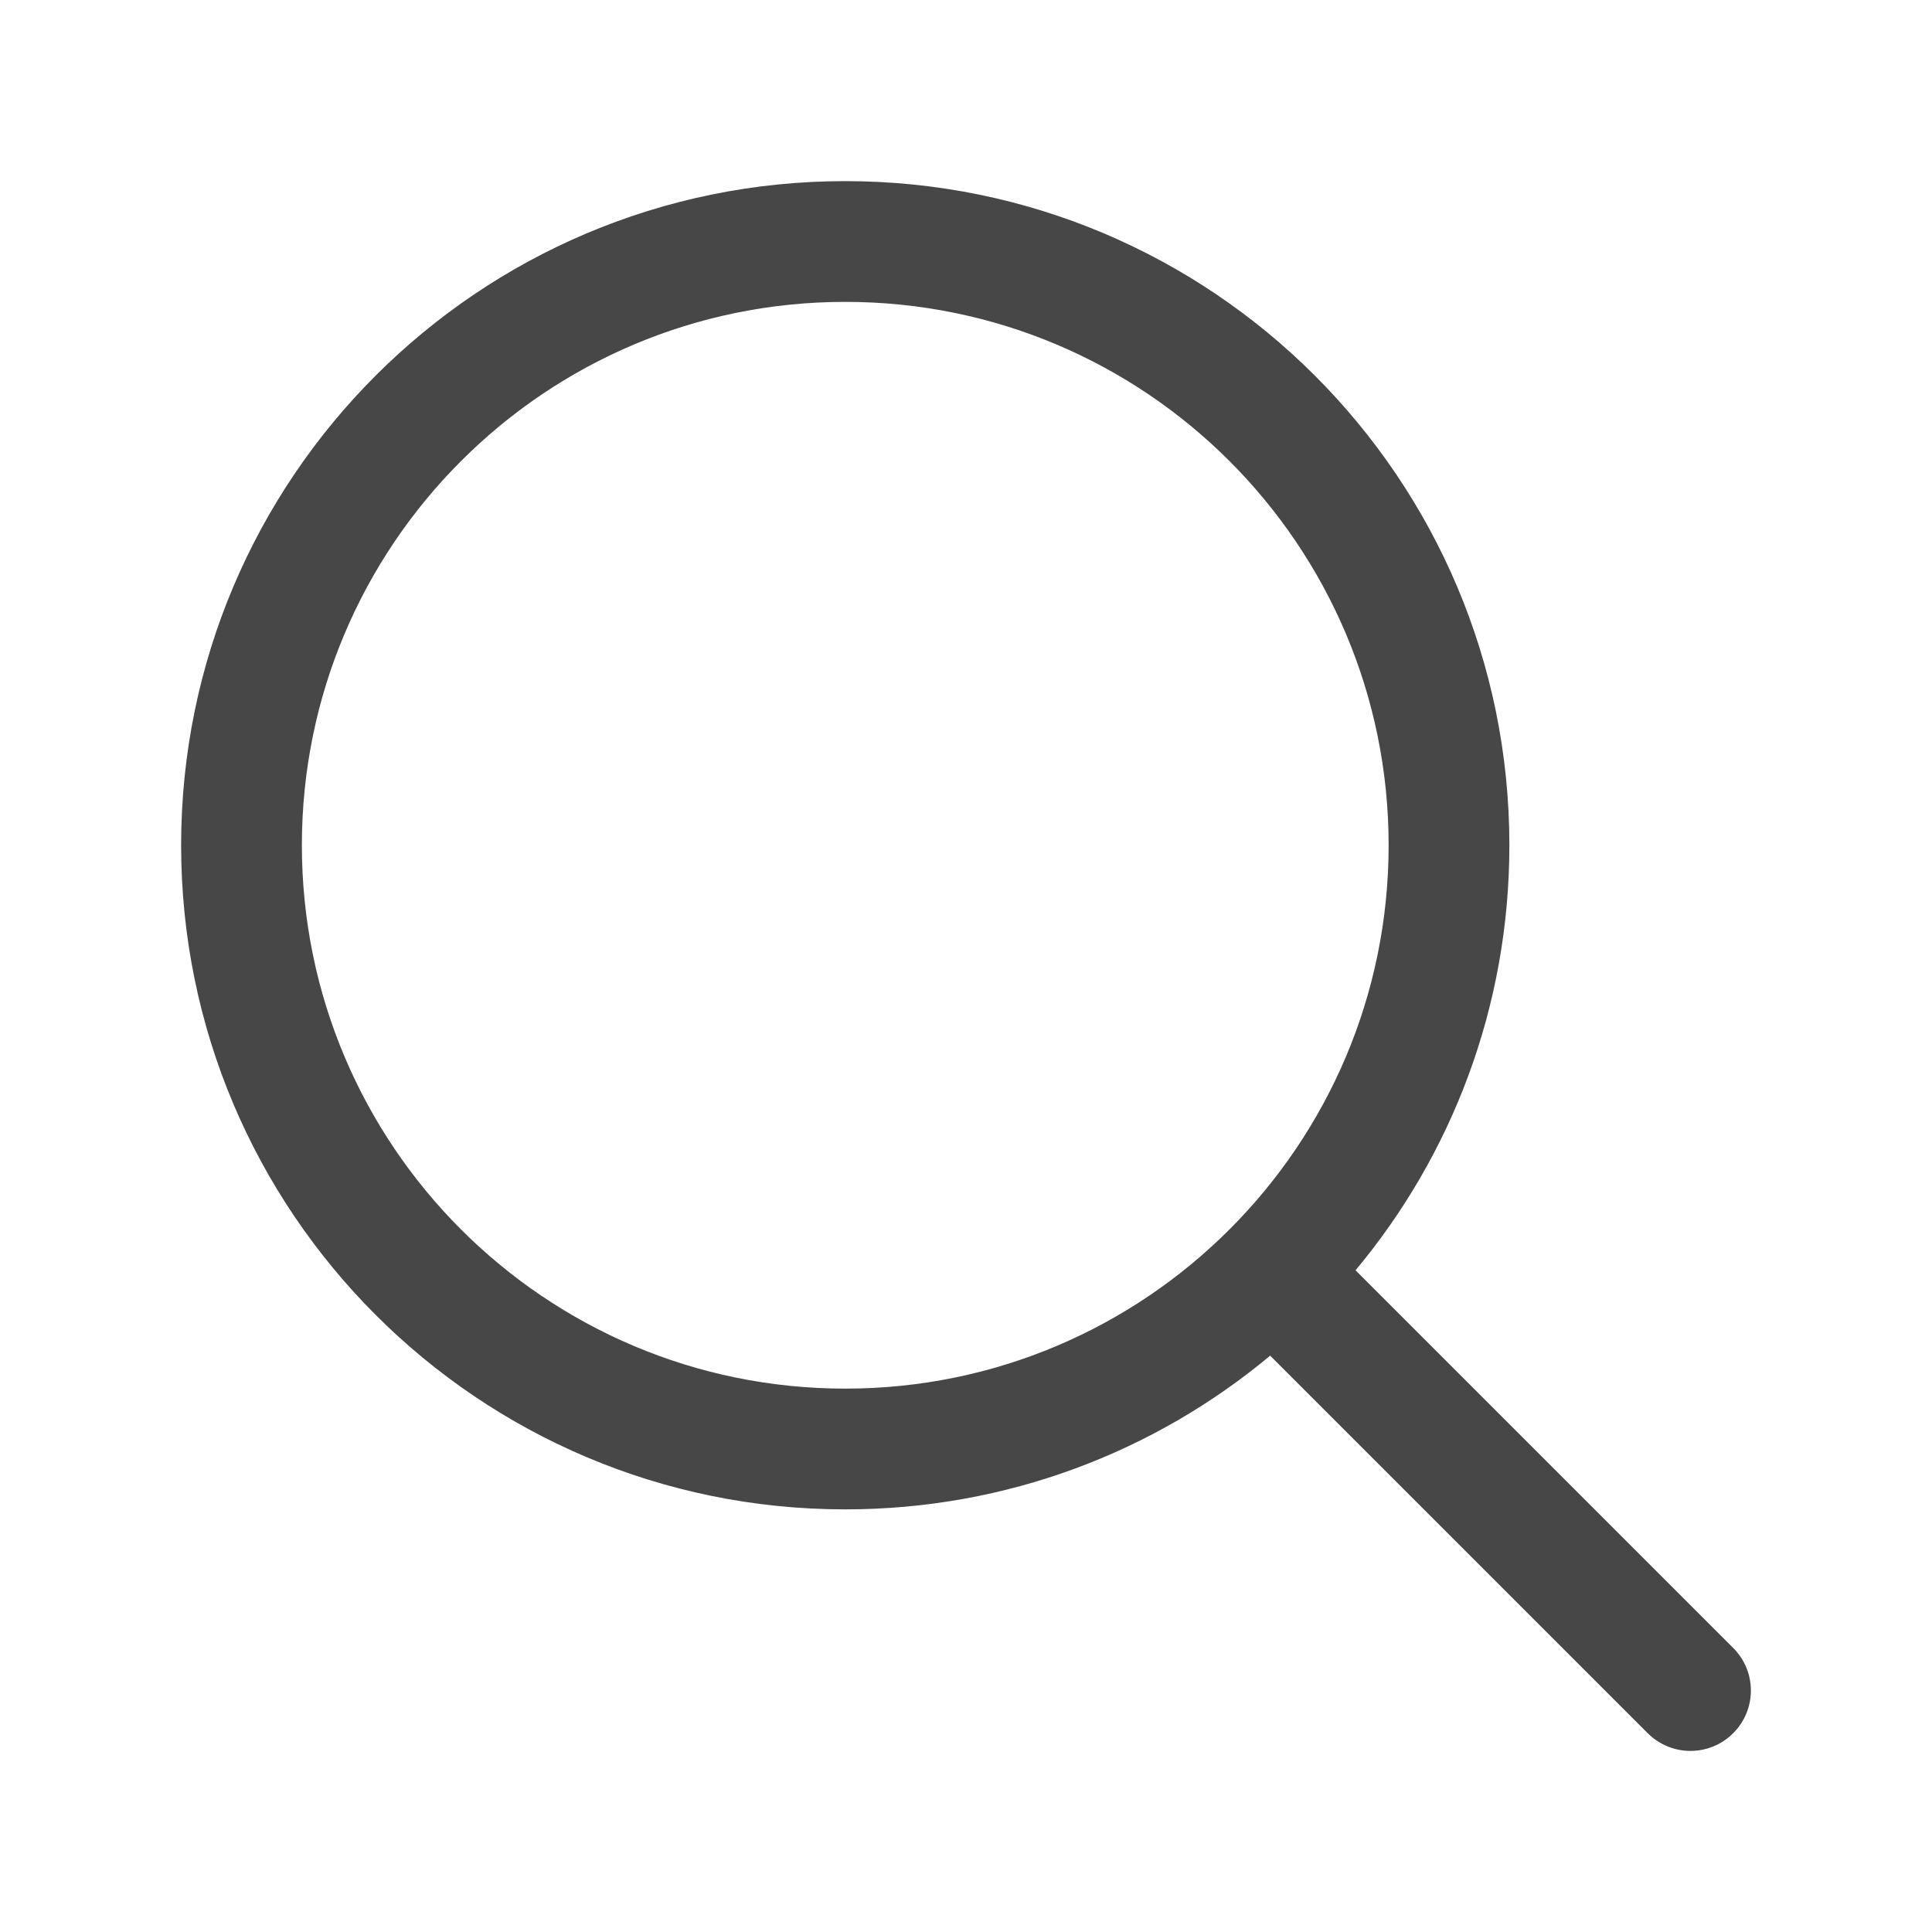
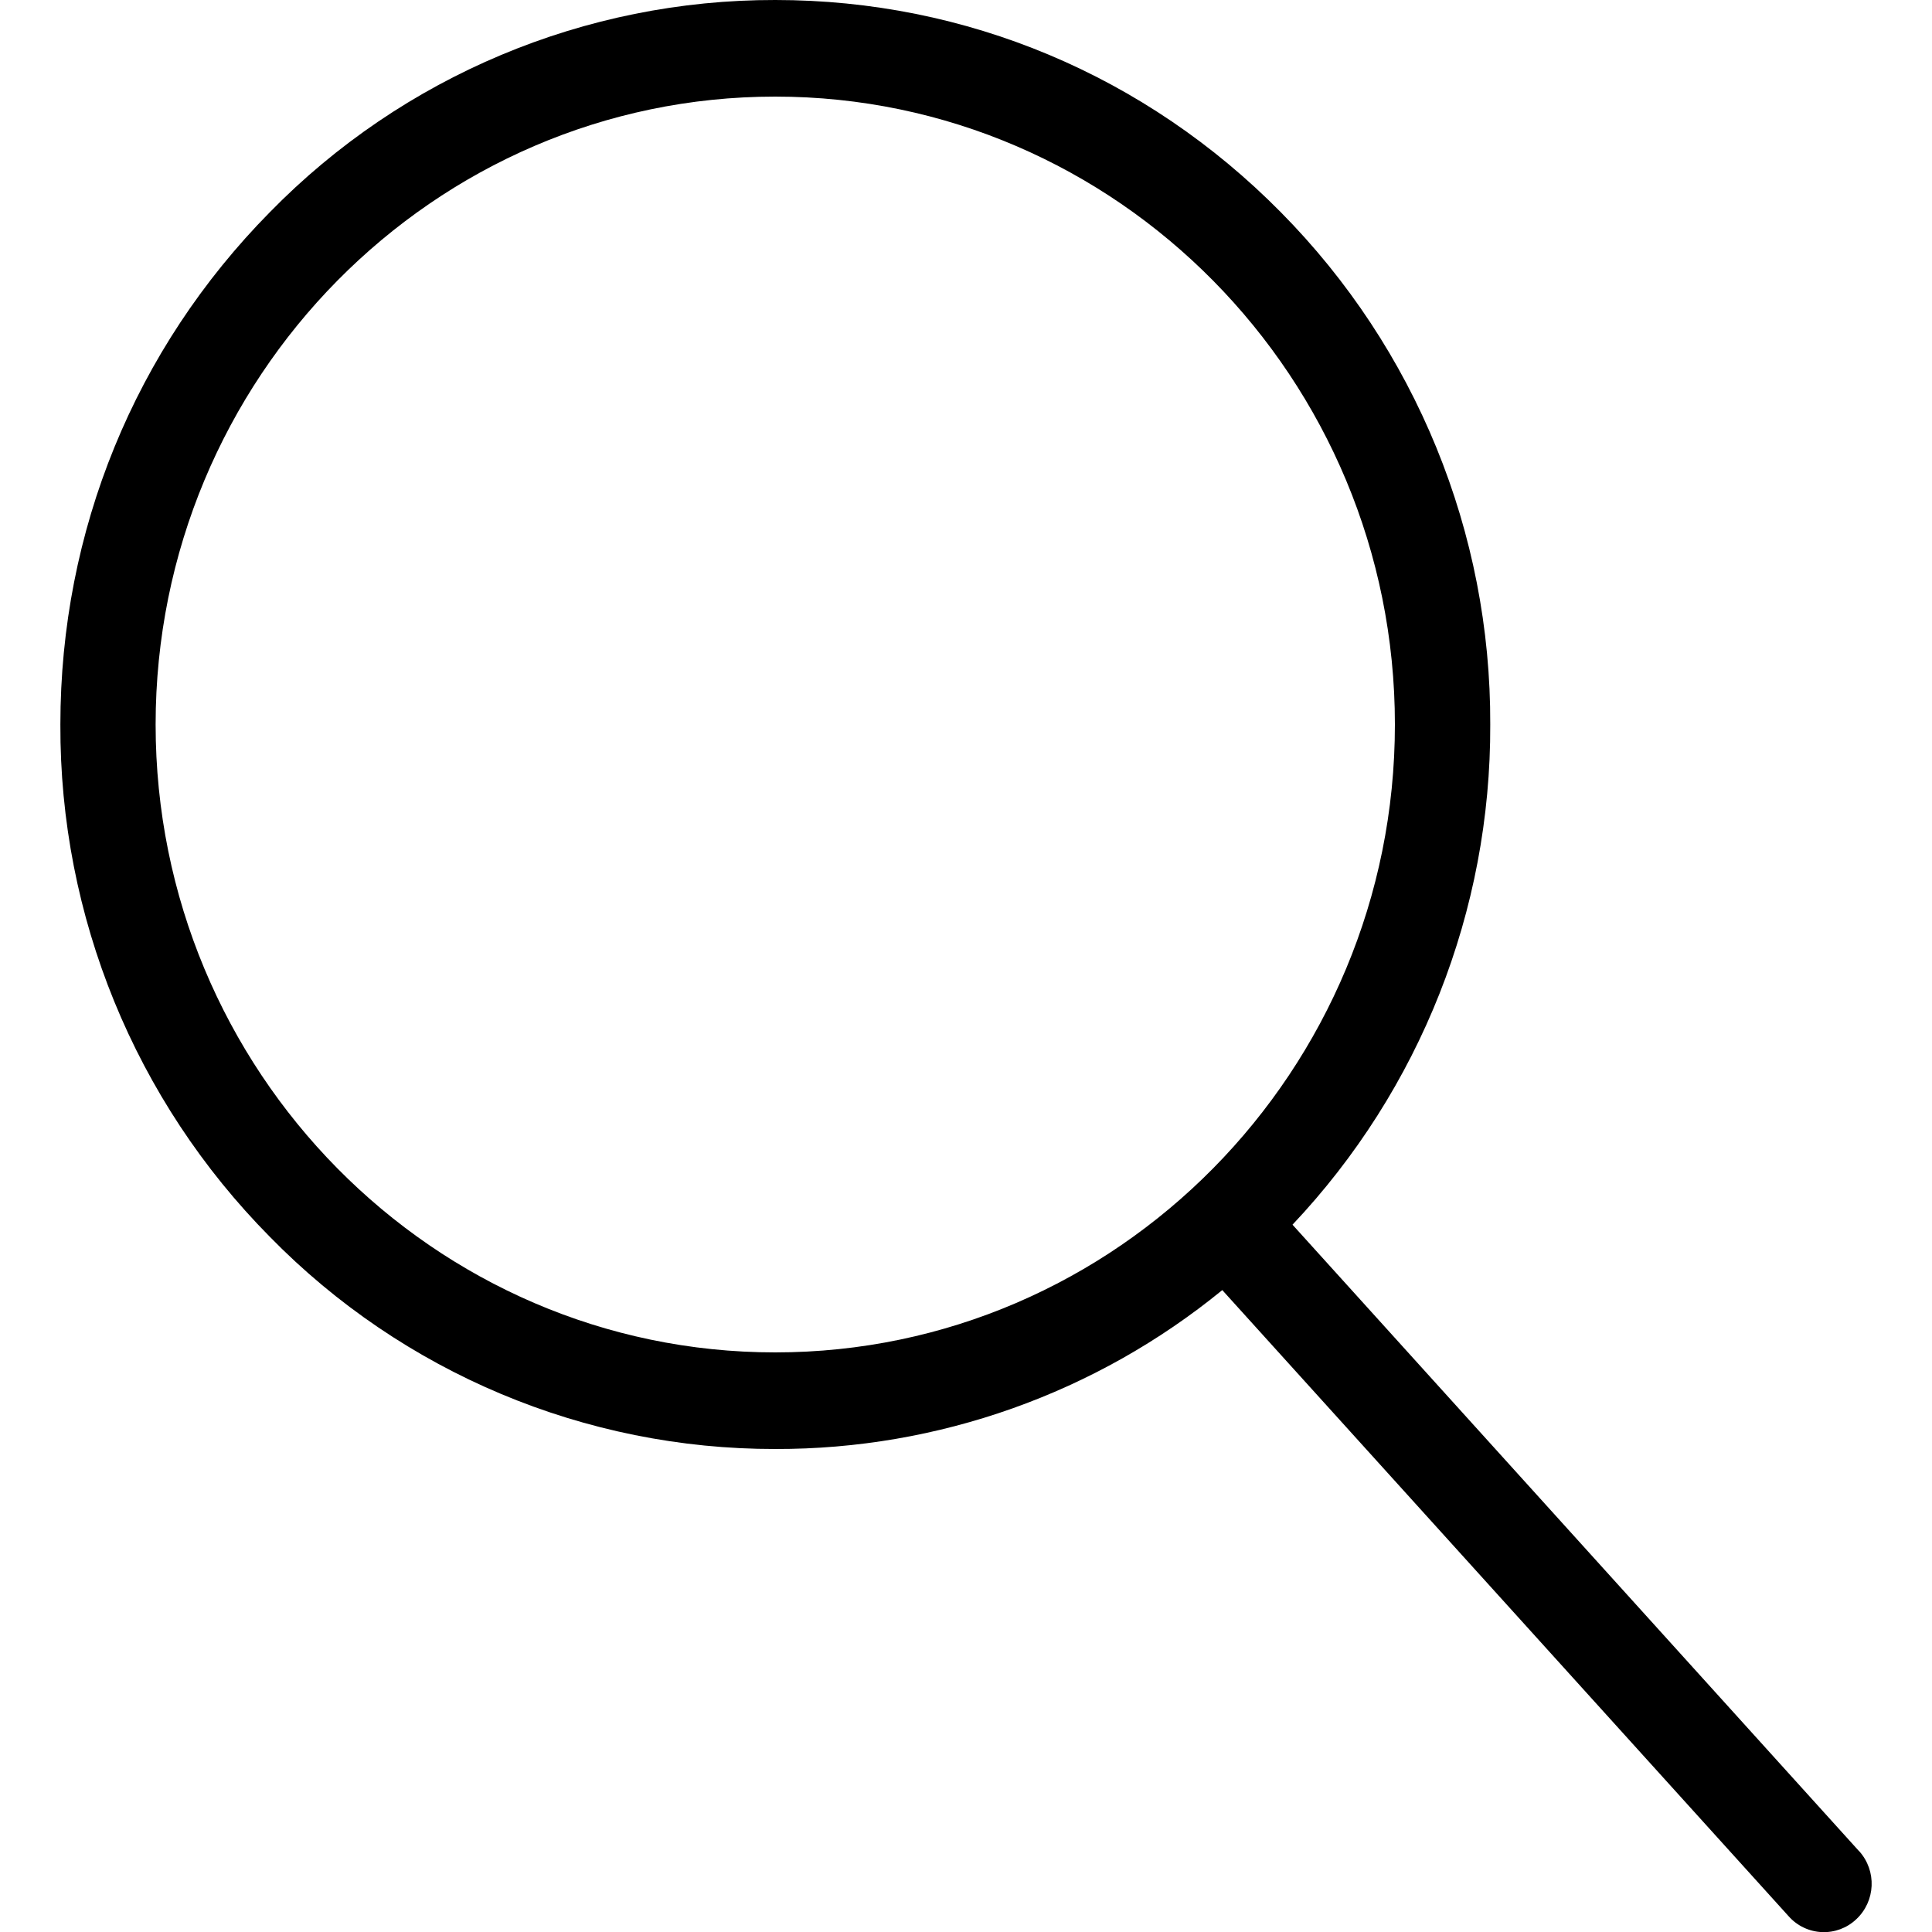
- <svg xmlns="http://www.w3.org/2000/svg" width="16" height="16" viewBox="0 0 16 16" fill="none">
-   <path fill-rule="evenodd" clip-rule="evenodd" d="M7 1.5C3.962 1.5 1.5 3.962 1.5 7C1.5 10.038 3.962 12.5 7 12.5C8.339 12.5 9.566 12.022 10.519 11.227L13.646 14.354C13.842 14.549 14.158 14.549 14.353 14.354C14.549 14.159 14.549 13.842 14.353 13.647L11.226 10.52C12.022 9.566 12.5 8.339 12.5 7C12.5 3.962 10.038 1.5 7 1.5ZM2.5 7C2.5 4.515 4.515 2.5 7 2.5C9.485 2.5 11.5 4.515 11.5 7C11.5 9.485 9.485 11.5 7 11.5C4.515 11.5 2.5 9.485 2.5 7Z" fill="black" fill-opacity="0.72" />
+ <svg xmlns="http://www.w3.org/2000/svg" width="20" height="20" viewBox="0 0 20 20">
+   <path fill="currentColor" fill-rule="evenodd" d="m13.38 12.678 5.864 6.484.002.001a.504.504 0 0 1-.031.706.487.487 0 0 1-.698-.031l-5.864-6.483A7.283 7.283 0 0 1 8.026 15a7.307 7.307 0 0 1-5.233-2.197A7.499 7.499 0 0 1 .625 7.5c0-2.003.77-3.886 2.168-5.303A7.302 7.302 0 0 1 8.026 0c1.977 0 3.835.781 5.233 2.197A7.5 7.5 0 0 1 15.427 7.5a7.5 7.5 0 0 1-2.047 5.178ZM8.025 1C4.488 1 1.611 3.916 1.611 7.5S4.488 14 8.025 14s6.415-2.916 6.415-6.5S11.562 1 8.025 1Z" />
</svg>
